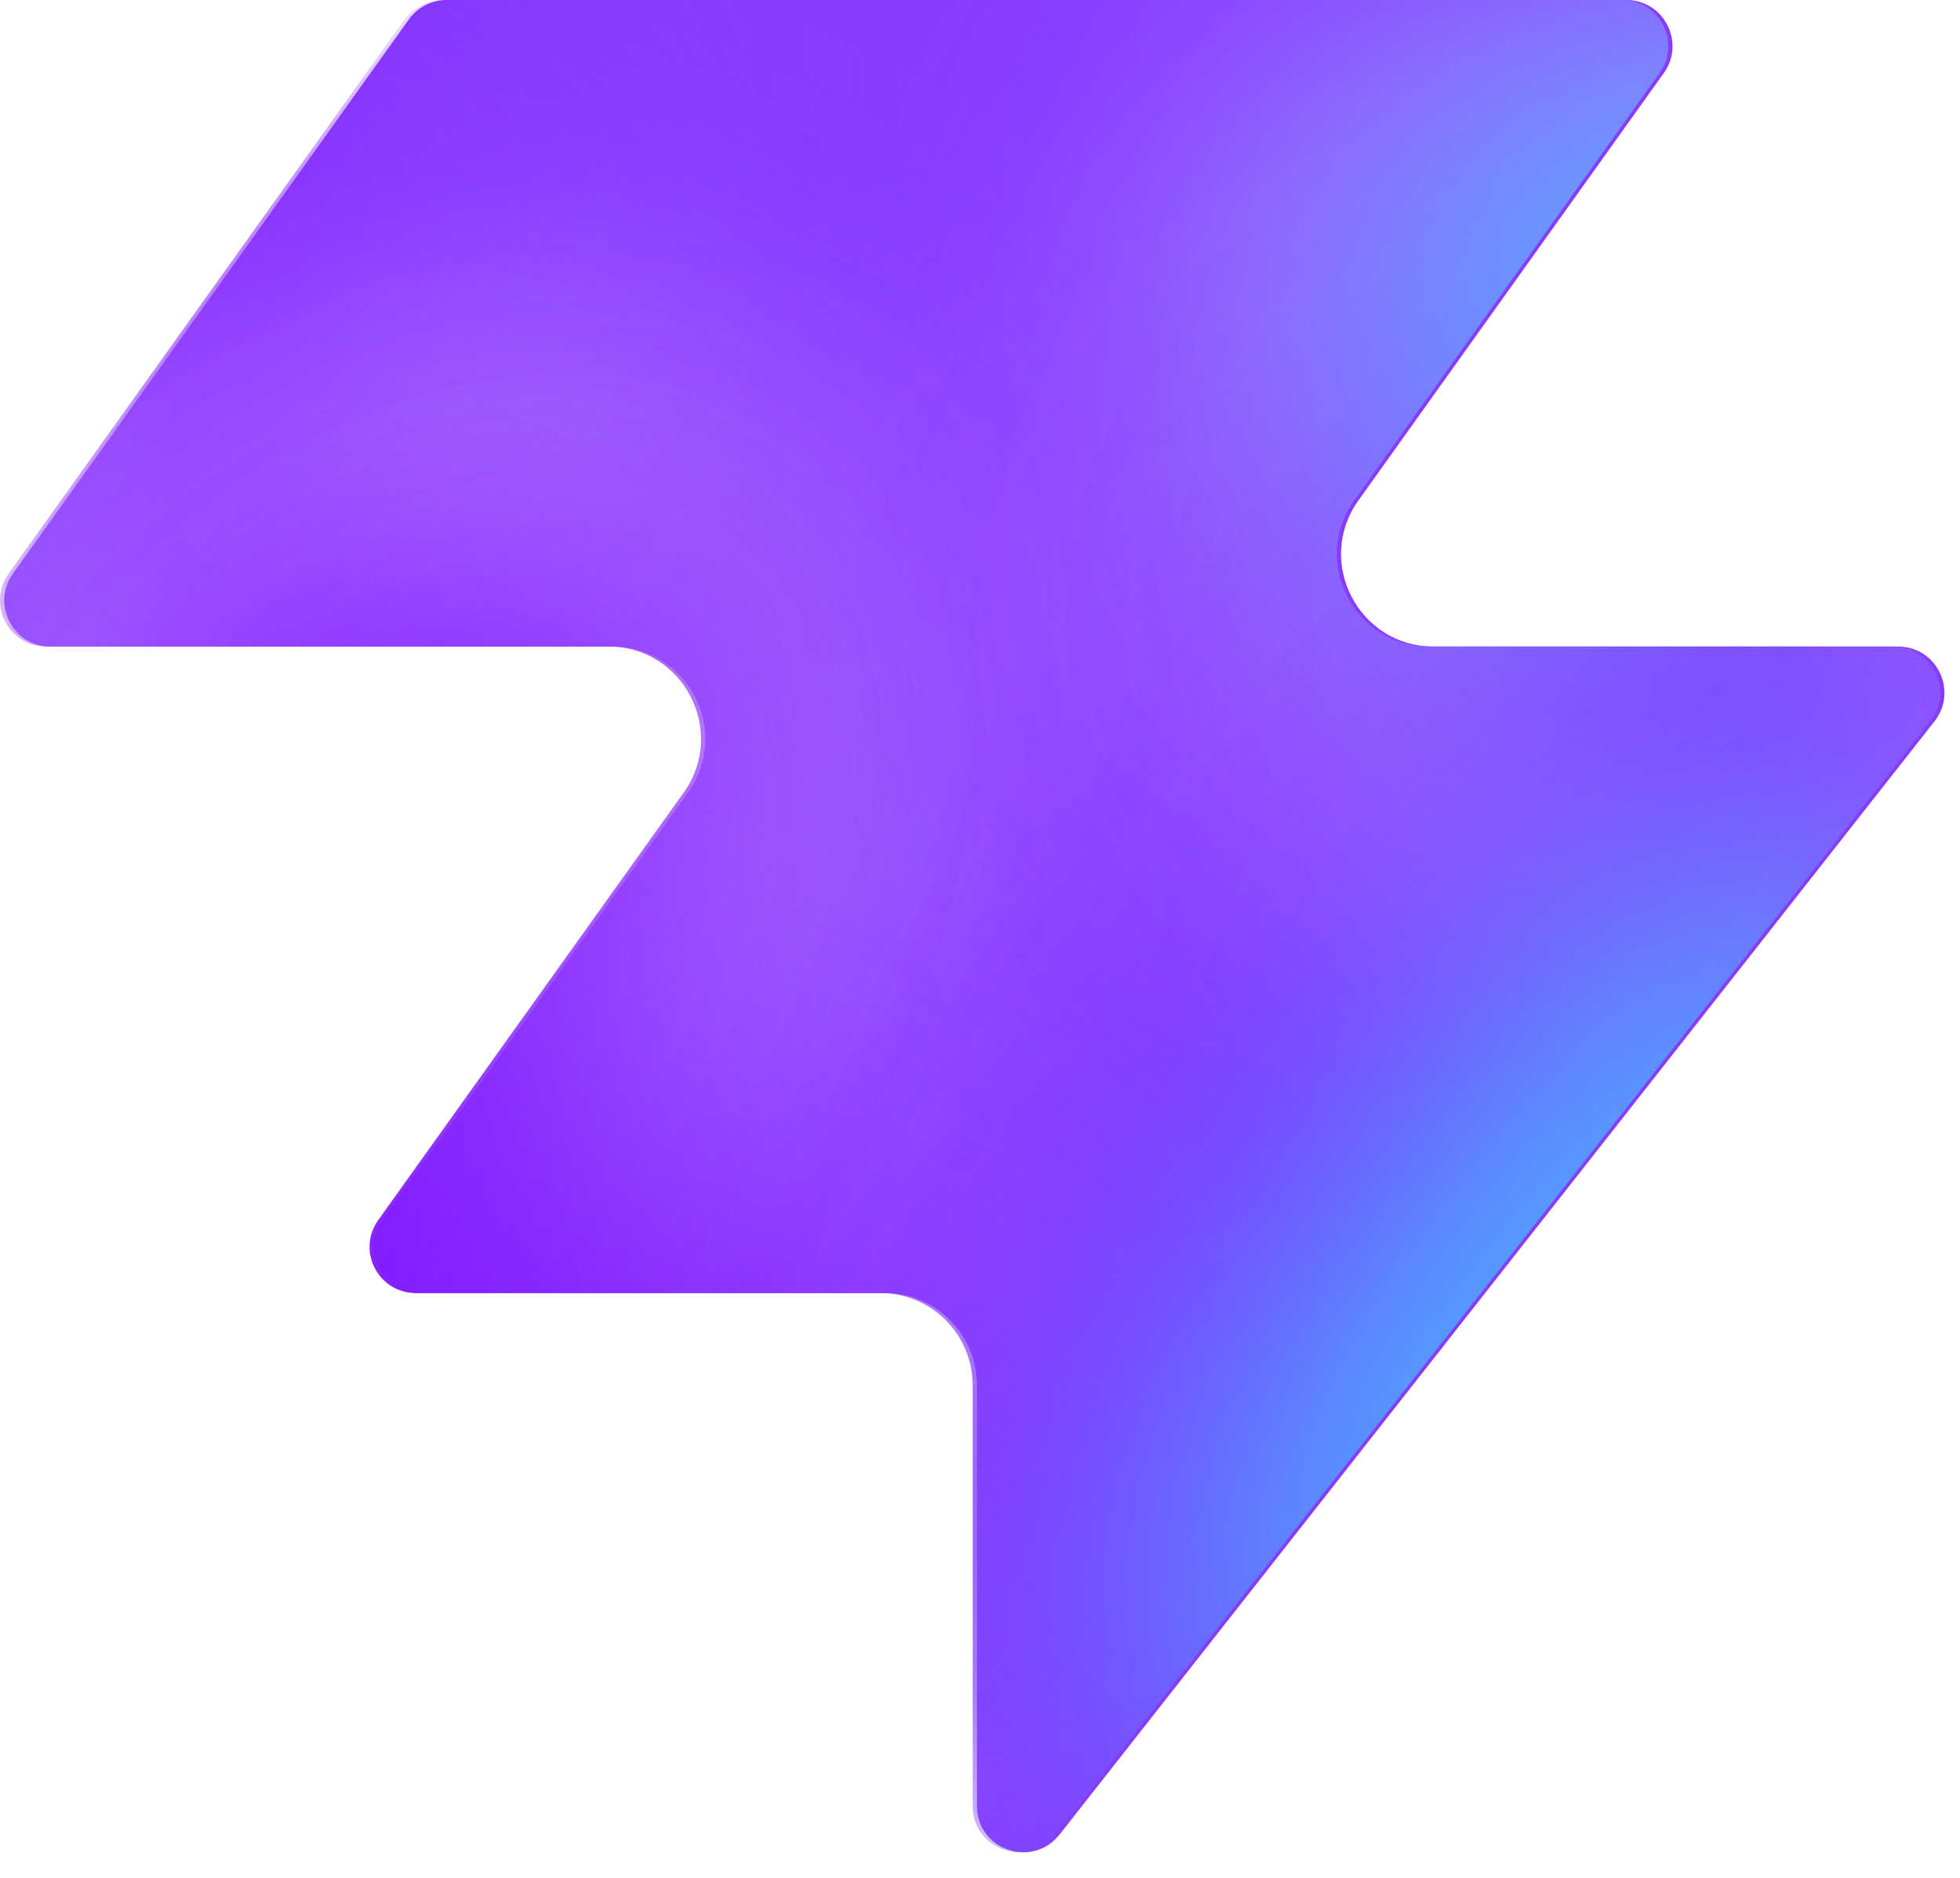
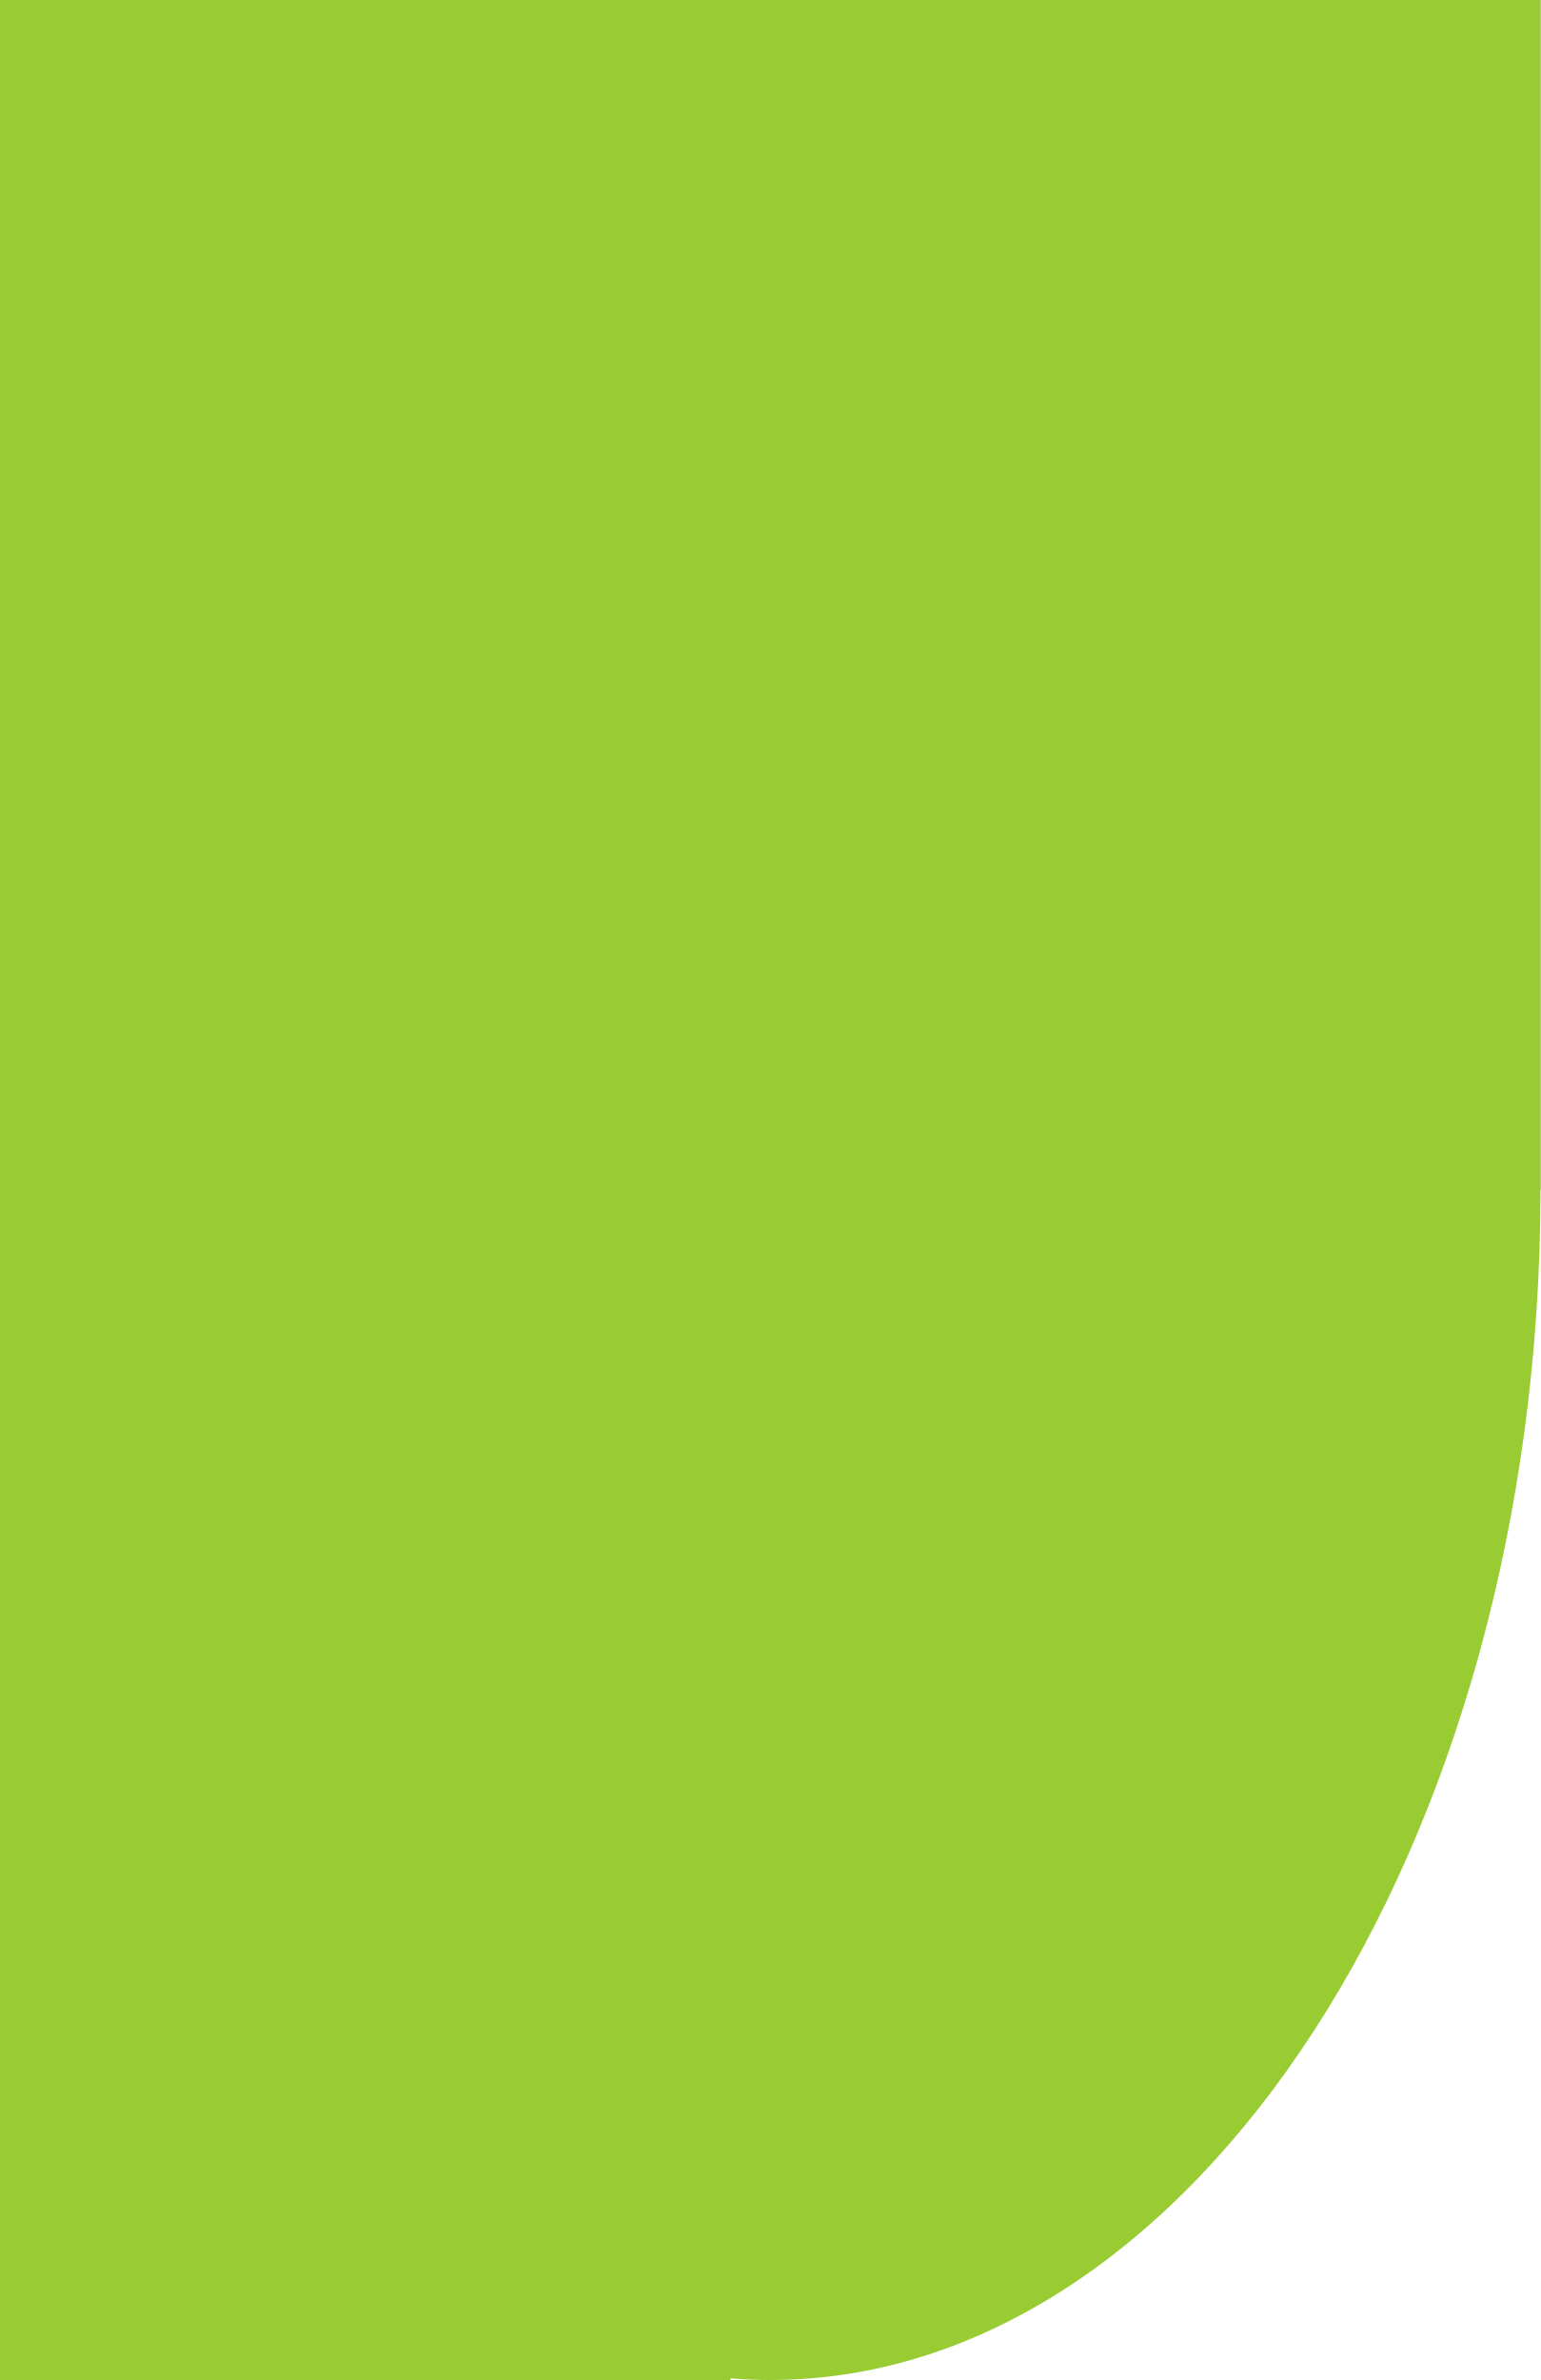
- <svg xmlns="http://www.w3.org/2000/svg" width="48" height="46" fill="none" viewBox="0 0 48 46">
-   <path fill="#863bff" d="M25.946 44.938c-.664.845-2.021.375-2.021-.698V33.937a2.26 2.26 0 0 0-2.262-2.262H10.287c-.92 0-1.456-1.04-.92-1.788l7.48-10.471c1.07-1.497 0-3.578-1.842-3.578H1.237c-.92 0-1.456-1.04-.92-1.788L10.013.474c.214-.297.556-.474.92-.474h28.894c.92 0 1.456 1.04.92 1.788l-7.48 10.471c-1.07 1.498 0 3.579 1.842 3.579h11.377c.943 0 1.473 1.088.89 1.83L25.947 44.94z" style="fill:#863bff;fill:color(display-p3 .525 .23 1);fill-opacity:1" />
-   <mask id="a" width="48" height="46" x="0" y="0" maskUnits="userSpaceOnUse" style="mask-type:alpha">
-     <path fill="#000" d="M25.842 44.938c-.664.844-2.021.375-2.021-.698V33.937a2.26 2.26 0 0 0-2.262-2.262H10.183c-.92 0-1.456-1.04-.92-1.788l7.48-10.471c1.07-1.498 0-3.579-1.842-3.579H1.133c-.92 0-1.456-1.04-.92-1.787L9.91.473c.214-.297.556-.474.92-.474h28.894c.92 0 1.456 1.04.92 1.788l-7.48 10.471c-1.07 1.498 0 3.578 1.842 3.578h11.377c.943 0 1.473 1.088.89 1.832L25.843 44.94z" style="fill:#000;fill-opacity:1" />
-   </mask>
-   <g mask="url(#a)">
-     <g filter="url(#b)">
-       <ellipse cx="5.508" cy="14.704" fill="#ede6ff" rx="5.508" ry="14.704" style="fill:#ede6ff;fill:color(display-p3 .927 .903 1);fill-opacity:1" transform="matrix(.00324 1 1 -.00324 -4.47 31.516)" />
-     </g>
-     <g filter="url(#c)">
-       <ellipse cx="10.399" cy="29.851" fill="#ede6ff" rx="10.399" ry="29.851" style="fill:#ede6ff;fill:color(display-p3 .927 .903 1);fill-opacity:1" transform="matrix(.00324 1 1 -.00324 -39.328 7.883)" />
-     </g>
-     <g filter="url(#d)">
-       <ellipse cx="5.508" cy="30.487" fill="#7e14ff" rx="5.508" ry="30.487" style="fill:#7e14ff;fill:color(display-p3 .492 .077 1);fill-opacity:1" transform="rotate(89.814 -25.913 -14.639)scale(1 -1)" />
-     </g>
-     <g filter="url(#e)">
-       <ellipse cx="5.508" cy="30.599" fill="#7e14ff" rx="5.508" ry="30.599" style="fill:#7e14ff;fill:color(display-p3 .492 .077 1);fill-opacity:1" transform="rotate(89.814 -32.644 -3.334)scale(1 -1)" />
-     </g>
-     <g filter="url(#f)">
-       <ellipse cx="5.508" cy="30.599" fill="#7e14ff" rx="5.508" ry="30.599" style="fill:#7e14ff;fill:color(display-p3 .492 .077 1);fill-opacity:1" transform="matrix(.00324 1 1 -.00324 -34.34 30.47)" />
-     </g>
-     <g filter="url(#g)">
-       <ellipse cx="14.072" cy="22.078" fill="#ede6ff" rx="14.072" ry="22.078" style="fill:#ede6ff;fill:color(display-p3 .927 .903 1);fill-opacity:1" transform="rotate(93.35 24.506 48.493)scale(-1 1)" />
-     </g>
-     <g filter="url(#h)">
-       <ellipse cx="3.47" cy="21.501" fill="#7e14ff" rx="3.47" ry="21.501" style="fill:#7e14ff;fill:color(display-p3 .492 .077 1);fill-opacity:1" transform="rotate(89.009 28.708 47.59)scale(-1 1)" />
-     </g>
-     <g filter="url(#i)">
-       <ellipse cx="3.47" cy="21.501" fill="#7e14ff" rx="3.47" ry="21.501" style="fill:#7e14ff;fill:color(display-p3 .492 .077 1);fill-opacity:1" transform="rotate(89.009 28.708 47.59)scale(-1 1)" />
-     </g>
-     <g filter="url(#j)">
-       <ellipse cx=".387" cy="8.972" fill="#7e14ff" rx="4.407" ry="29.108" style="fill:#7e14ff;fill:color(display-p3 .492 .077 1);fill-opacity:1" transform="rotate(39.51 .387 8.972)" />
-     </g>
-     <g filter="url(#k)">
-       <ellipse cx="47.523" cy="-6.092" fill="#7e14ff" rx="4.407" ry="29.108" style="fill:#7e14ff;fill:color(display-p3 .492 .077 1);fill-opacity:1" transform="rotate(37.892 47.523 -6.092)" />
-     </g>
-     <g filter="url(#l)">
-       <ellipse cx="41.412" cy="6.333" fill="#47bfff" rx="5.971" ry="9.665" style="fill:#47bfff;fill:color(display-p3 .28 .748 1);fill-opacity:1" transform="rotate(37.892 41.412 6.333)" />
-     </g>
-     <g filter="url(#m)">
-       <ellipse cx="-1.879" cy="38.332" fill="#7e14ff" rx="4.407" ry="29.108" style="fill:#7e14ff;fill:color(display-p3 .492 .077 1);fill-opacity:1" transform="rotate(37.892 -1.88 38.332)" />
-     </g>
-     <g filter="url(#n)">
-       <ellipse cx="-1.879" cy="38.332" fill="#7e14ff" rx="4.407" ry="29.108" style="fill:#7e14ff;fill:color(display-p3 .492 .077 1);fill-opacity:1" transform="rotate(37.892 -1.88 38.332)" />
-     </g>
-     <g filter="url(#o)">
-       <ellipse cx="35.651" cy="29.907" fill="#7e14ff" rx="4.407" ry="29.108" style="fill:#7e14ff;fill:color(display-p3 .492 .077 1);fill-opacity:1" transform="rotate(37.892 35.651 29.907)" />
-     </g>
-     <g filter="url(#p)">
-       <ellipse cx="38.418" cy="32.4" fill="#47bfff" rx="5.971" ry="15.297" style="fill:#47bfff;fill:color(display-p3 .28 .748 1);fill-opacity:1" transform="rotate(37.892 38.418 32.4)" />
-     </g>
-   </g>
+ <svg xmlns="http://www.w3.org/2000/svg" id="w" viewBox="0 0 1111.184 1716.113">
  <defs>
-     <filter id="b" width="60.045" height="41.654" x="-19.77" y="16.149" color-interpolation-filters="sRGB" filterUnits="userSpaceOnUse">
-       <feFlood flood-opacity="0" result="BackgroundImageFix" />
-       <feBlend in="SourceGraphic" in2="BackgroundImageFix" result="shape" />
-       <feGaussianBlur result="effect1_foregroundBlur_2002_17158" stdDeviation="7.659" />
-     </filter>
-     <filter id="c" width="90.34" height="51.437" x="-54.613" y="-7.533" color-interpolation-filters="sRGB" filterUnits="userSpaceOnUse">
-       <feFlood flood-opacity="0" result="BackgroundImageFix" />
-       <feBlend in="SourceGraphic" in2="BackgroundImageFix" result="shape" />
-       <feGaussianBlur result="effect1_foregroundBlur_2002_17158" stdDeviation="7.659" />
-     </filter>
-     <filter id="d" width="79.355" height="29.4" x="-49.64" y="2.03" color-interpolation-filters="sRGB" filterUnits="userSpaceOnUse">
-       <feFlood flood-opacity="0" result="BackgroundImageFix" />
-       <feBlend in="SourceGraphic" in2="BackgroundImageFix" result="shape" />
-       <feGaussianBlur result="effect1_foregroundBlur_2002_17158" stdDeviation="4.596" />
-     </filter>
-     <filter id="e" width="79.579" height="29.4" x="-45.045" y="20.029" color-interpolation-filters="sRGB" filterUnits="userSpaceOnUse">
-       <feFlood flood-opacity="0" result="BackgroundImageFix" />
-       <feBlend in="SourceGraphic" in2="BackgroundImageFix" result="shape" />
-       <feGaussianBlur result="effect1_foregroundBlur_2002_17158" stdDeviation="4.596" />
-     </filter>
-     <filter id="f" width="79.579" height="29.4" x="-43.513" y="21.178" color-interpolation-filters="sRGB" filterUnits="userSpaceOnUse">
-       <feFlood flood-opacity="0" result="BackgroundImageFix" />
-       <feBlend in="SourceGraphic" in2="BackgroundImageFix" result="shape" />
-       <feGaussianBlur result="effect1_foregroundBlur_2002_17158" stdDeviation="4.596" />
-     </filter>
-     <filter id="g" width="74.749" height="58.852" x="15.756" y="-17.901" color-interpolation-filters="sRGB" filterUnits="userSpaceOnUse">
-       <feFlood flood-opacity="0" result="BackgroundImageFix" />
-       <feBlend in="SourceGraphic" in2="BackgroundImageFix" result="shape" />
-       <feGaussianBlur result="effect1_foregroundBlur_2002_17158" stdDeviation="7.659" />
-     </filter>
-     <filter id="h" width="61.377" height="25.362" x="23.548" y="2.284" color-interpolation-filters="sRGB" filterUnits="userSpaceOnUse">
-       <feFlood flood-opacity="0" result="BackgroundImageFix" />
-       <feBlend in="SourceGraphic" in2="BackgroundImageFix" result="shape" />
-       <feGaussianBlur result="effect1_foregroundBlur_2002_17158" stdDeviation="4.596" />
-     </filter>
-     <filter id="i" width="61.377" height="25.362" x="23.548" y="2.284" color-interpolation-filters="sRGB" filterUnits="userSpaceOnUse">
-       <feFlood flood-opacity="0" result="BackgroundImageFix" />
-       <feBlend in="SourceGraphic" in2="BackgroundImageFix" result="shape" />
-       <feGaussianBlur result="effect1_foregroundBlur_2002_17158" stdDeviation="4.596" />
-     </filter>
-     <filter id="j" width="56.045" height="63.649" x="-27.636" y="-22.853" color-interpolation-filters="sRGB" filterUnits="userSpaceOnUse">
-       <feFlood flood-opacity="0" result="BackgroundImageFix" />
-       <feBlend in="SourceGraphic" in2="BackgroundImageFix" result="shape" />
-       <feGaussianBlur result="effect1_foregroundBlur_2002_17158" stdDeviation="4.596" />
-     </filter>
-     <filter id="k" width="54.814" height="64.646" x="20.116" y="-38.415" color-interpolation-filters="sRGB" filterUnits="userSpaceOnUse">
-       <feFlood flood-opacity="0" result="BackgroundImageFix" />
-       <feBlend in="SourceGraphic" in2="BackgroundImageFix" result="shape" />
-       <feGaussianBlur result="effect1_foregroundBlur_2002_17158" stdDeviation="4.596" />
-     </filter>
-     <filter id="l" width="33.541" height="35.313" x="24.641" y="-11.323" color-interpolation-filters="sRGB" filterUnits="userSpaceOnUse">
-       <feFlood flood-opacity="0" result="BackgroundImageFix" />
-       <feBlend in="SourceGraphic" in2="BackgroundImageFix" result="shape" />
-       <feGaussianBlur result="effect1_foregroundBlur_2002_17158" stdDeviation="4.596" />
-     </filter>
-     <filter id="m" width="54.814" height="64.646" x="-29.286" y="6.009" color-interpolation-filters="sRGB" filterUnits="userSpaceOnUse">
-       <feFlood flood-opacity="0" result="BackgroundImageFix" />
-       <feBlend in="SourceGraphic" in2="BackgroundImageFix" result="shape" />
-       <feGaussianBlur result="effect1_foregroundBlur_2002_17158" stdDeviation="4.596" />
-     </filter>
-     <filter id="n" width="54.814" height="64.646" x="-29.286" y="6.009" color-interpolation-filters="sRGB" filterUnits="userSpaceOnUse">
-       <feFlood flood-opacity="0" result="BackgroundImageFix" />
-       <feBlend in="SourceGraphic" in2="BackgroundImageFix" result="shape" />
-       <feGaussianBlur result="effect1_foregroundBlur_2002_17158" stdDeviation="4.596" />
-     </filter>
-     <filter id="o" width="54.814" height="64.646" x="8.244" y="-2.416" color-interpolation-filters="sRGB" filterUnits="userSpaceOnUse">
-       <feFlood flood-opacity="0" result="BackgroundImageFix" />
-       <feBlend in="SourceGraphic" in2="BackgroundImageFix" result="shape" />
-       <feGaussianBlur result="effect1_foregroundBlur_2002_17158" stdDeviation="4.596" />
-     </filter>
-     <filter id="p" width="39.409" height="43.623" x="18.713" y="10.588" color-interpolation-filters="sRGB" filterUnits="userSpaceOnUse">
-       <feFlood flood-opacity="0" result="BackgroundImageFix" />
-       <feBlend in="SourceGraphic" in2="BackgroundImageFix" result="shape" />
-       <feGaussianBlur result="effect1_foregroundBlur_2002_17158" stdDeviation="4.596" />
-     </filter>
+     <style>.aa{fill:#9c3;stroke-width:0px;}</style>
  </defs>
+   <path class="aa" d="m0,0v1716.112h526.779l-.035-1.143c9.503.756,19.067,1.143,28.687,1.143,305.57,0,555.54-386.177,555.54-858.001h.213V0H0Z" />
</svg>
